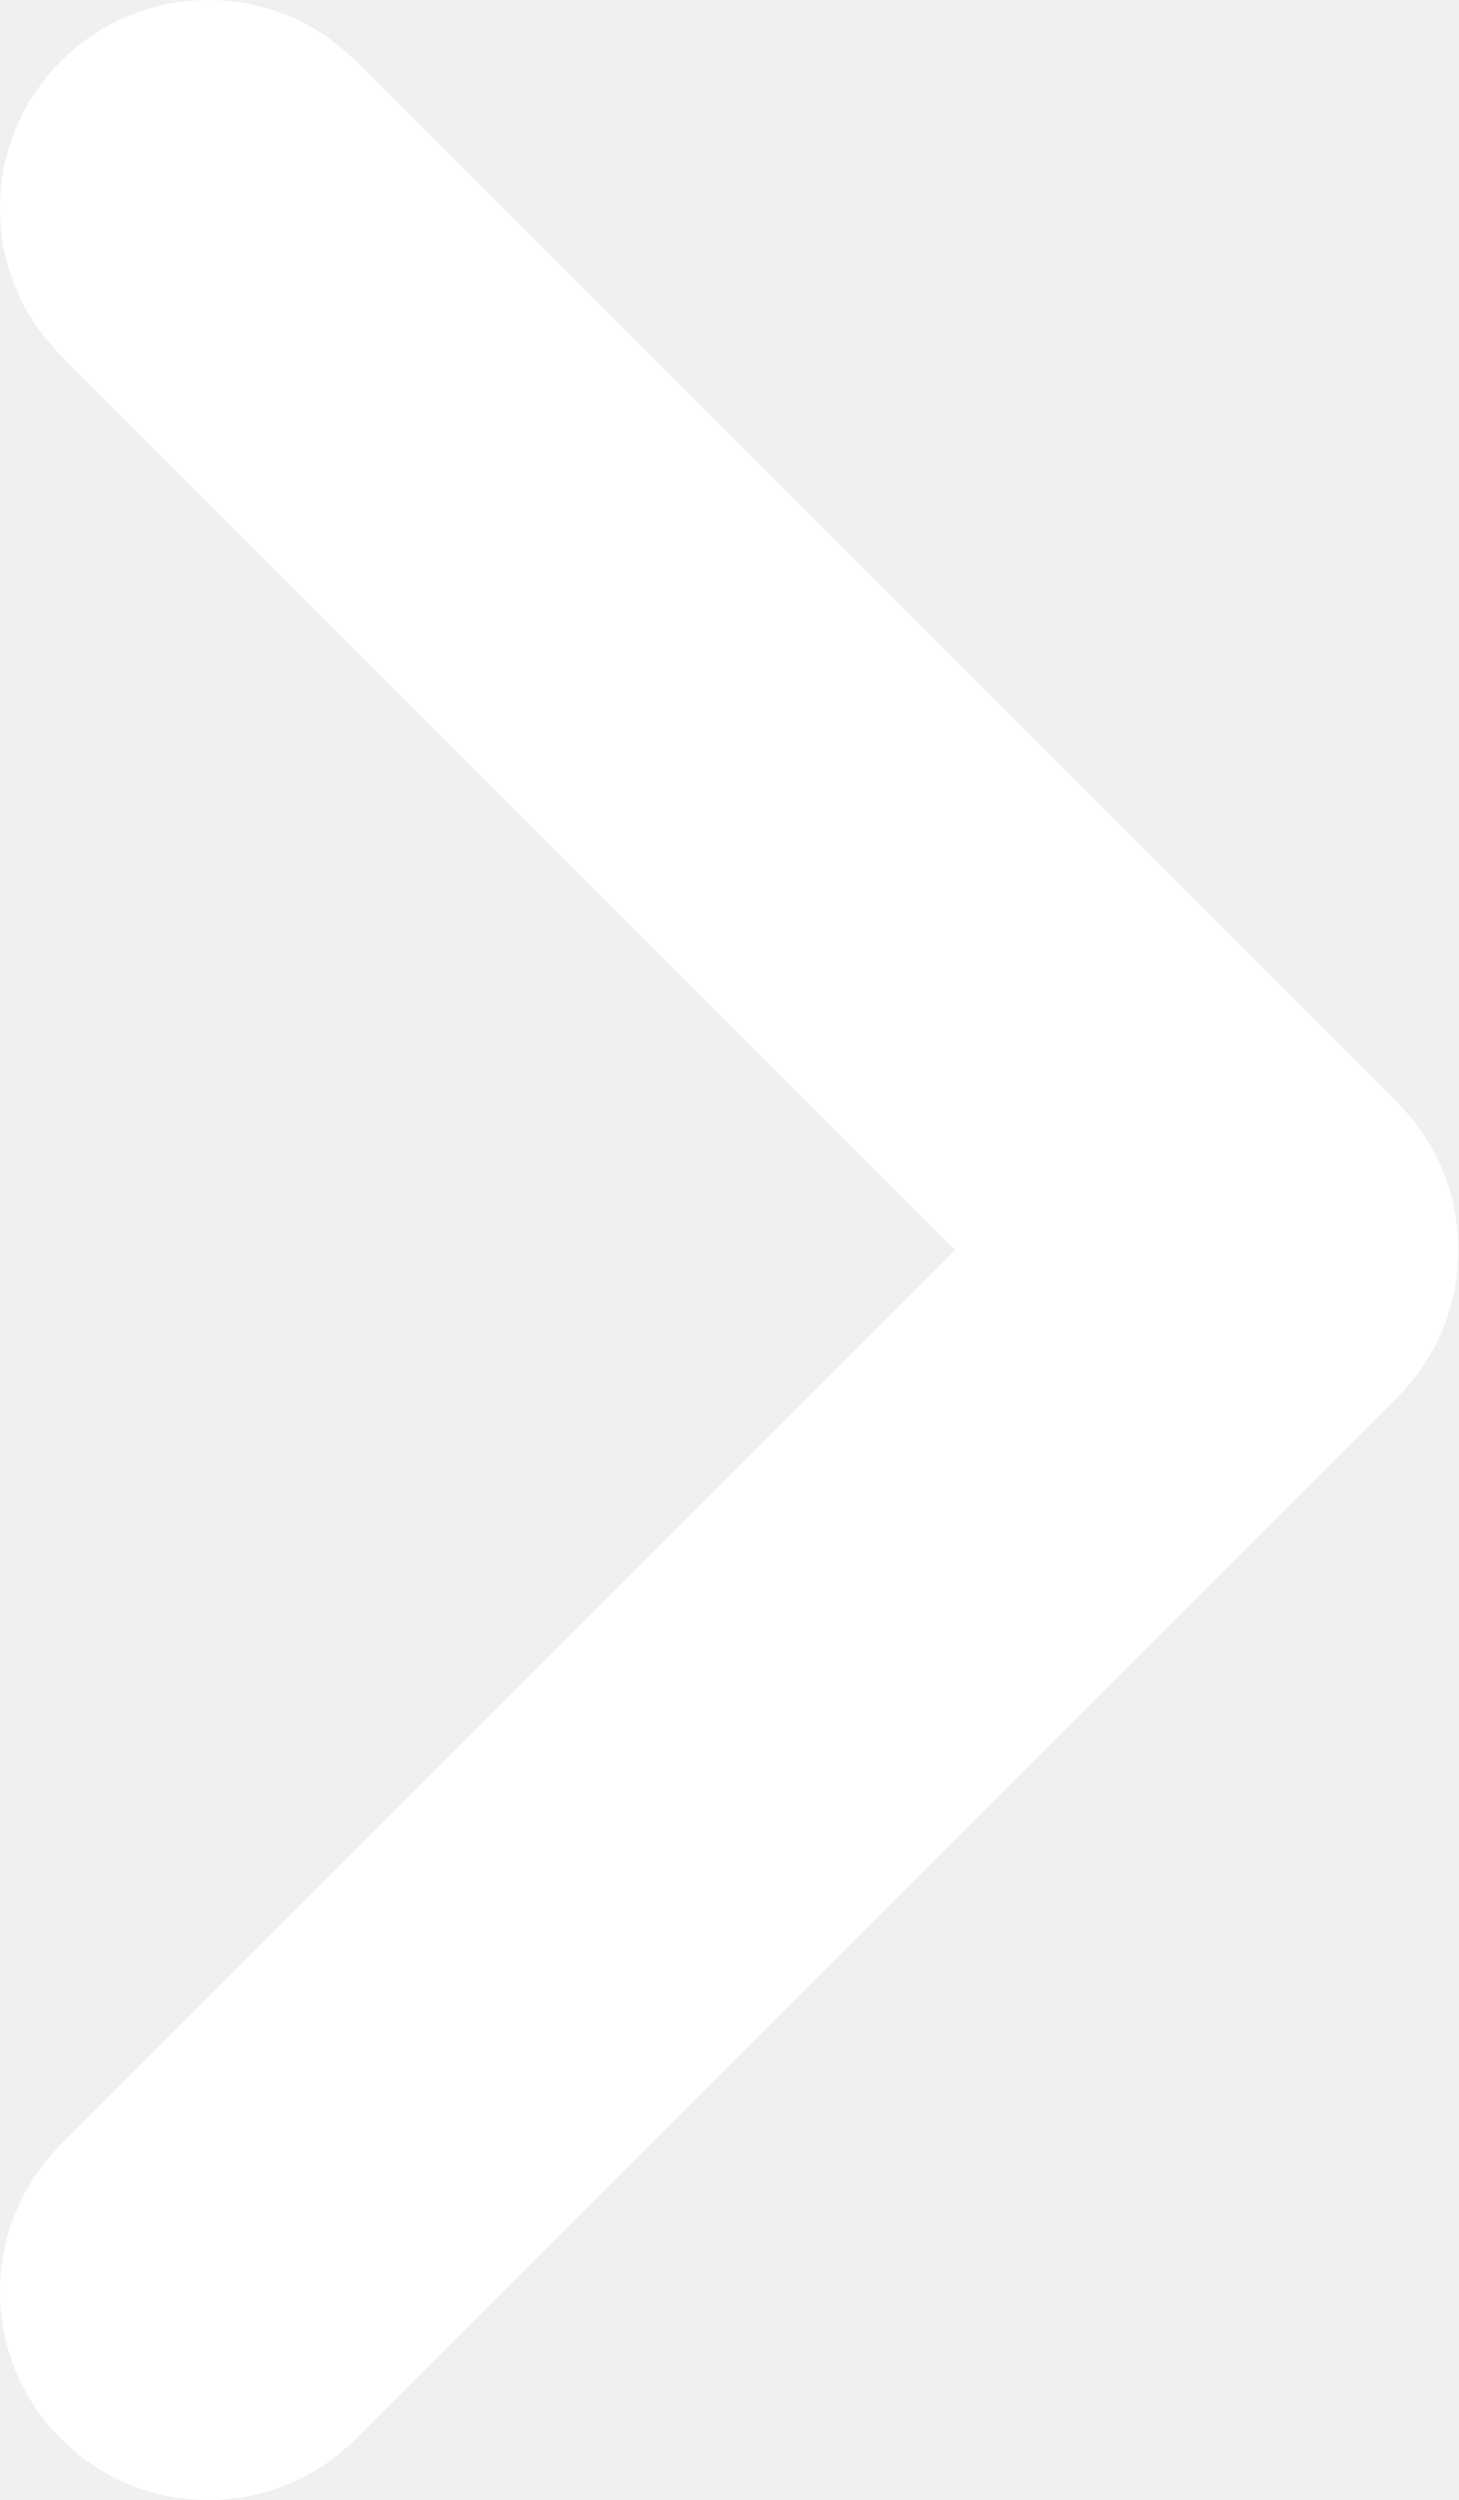
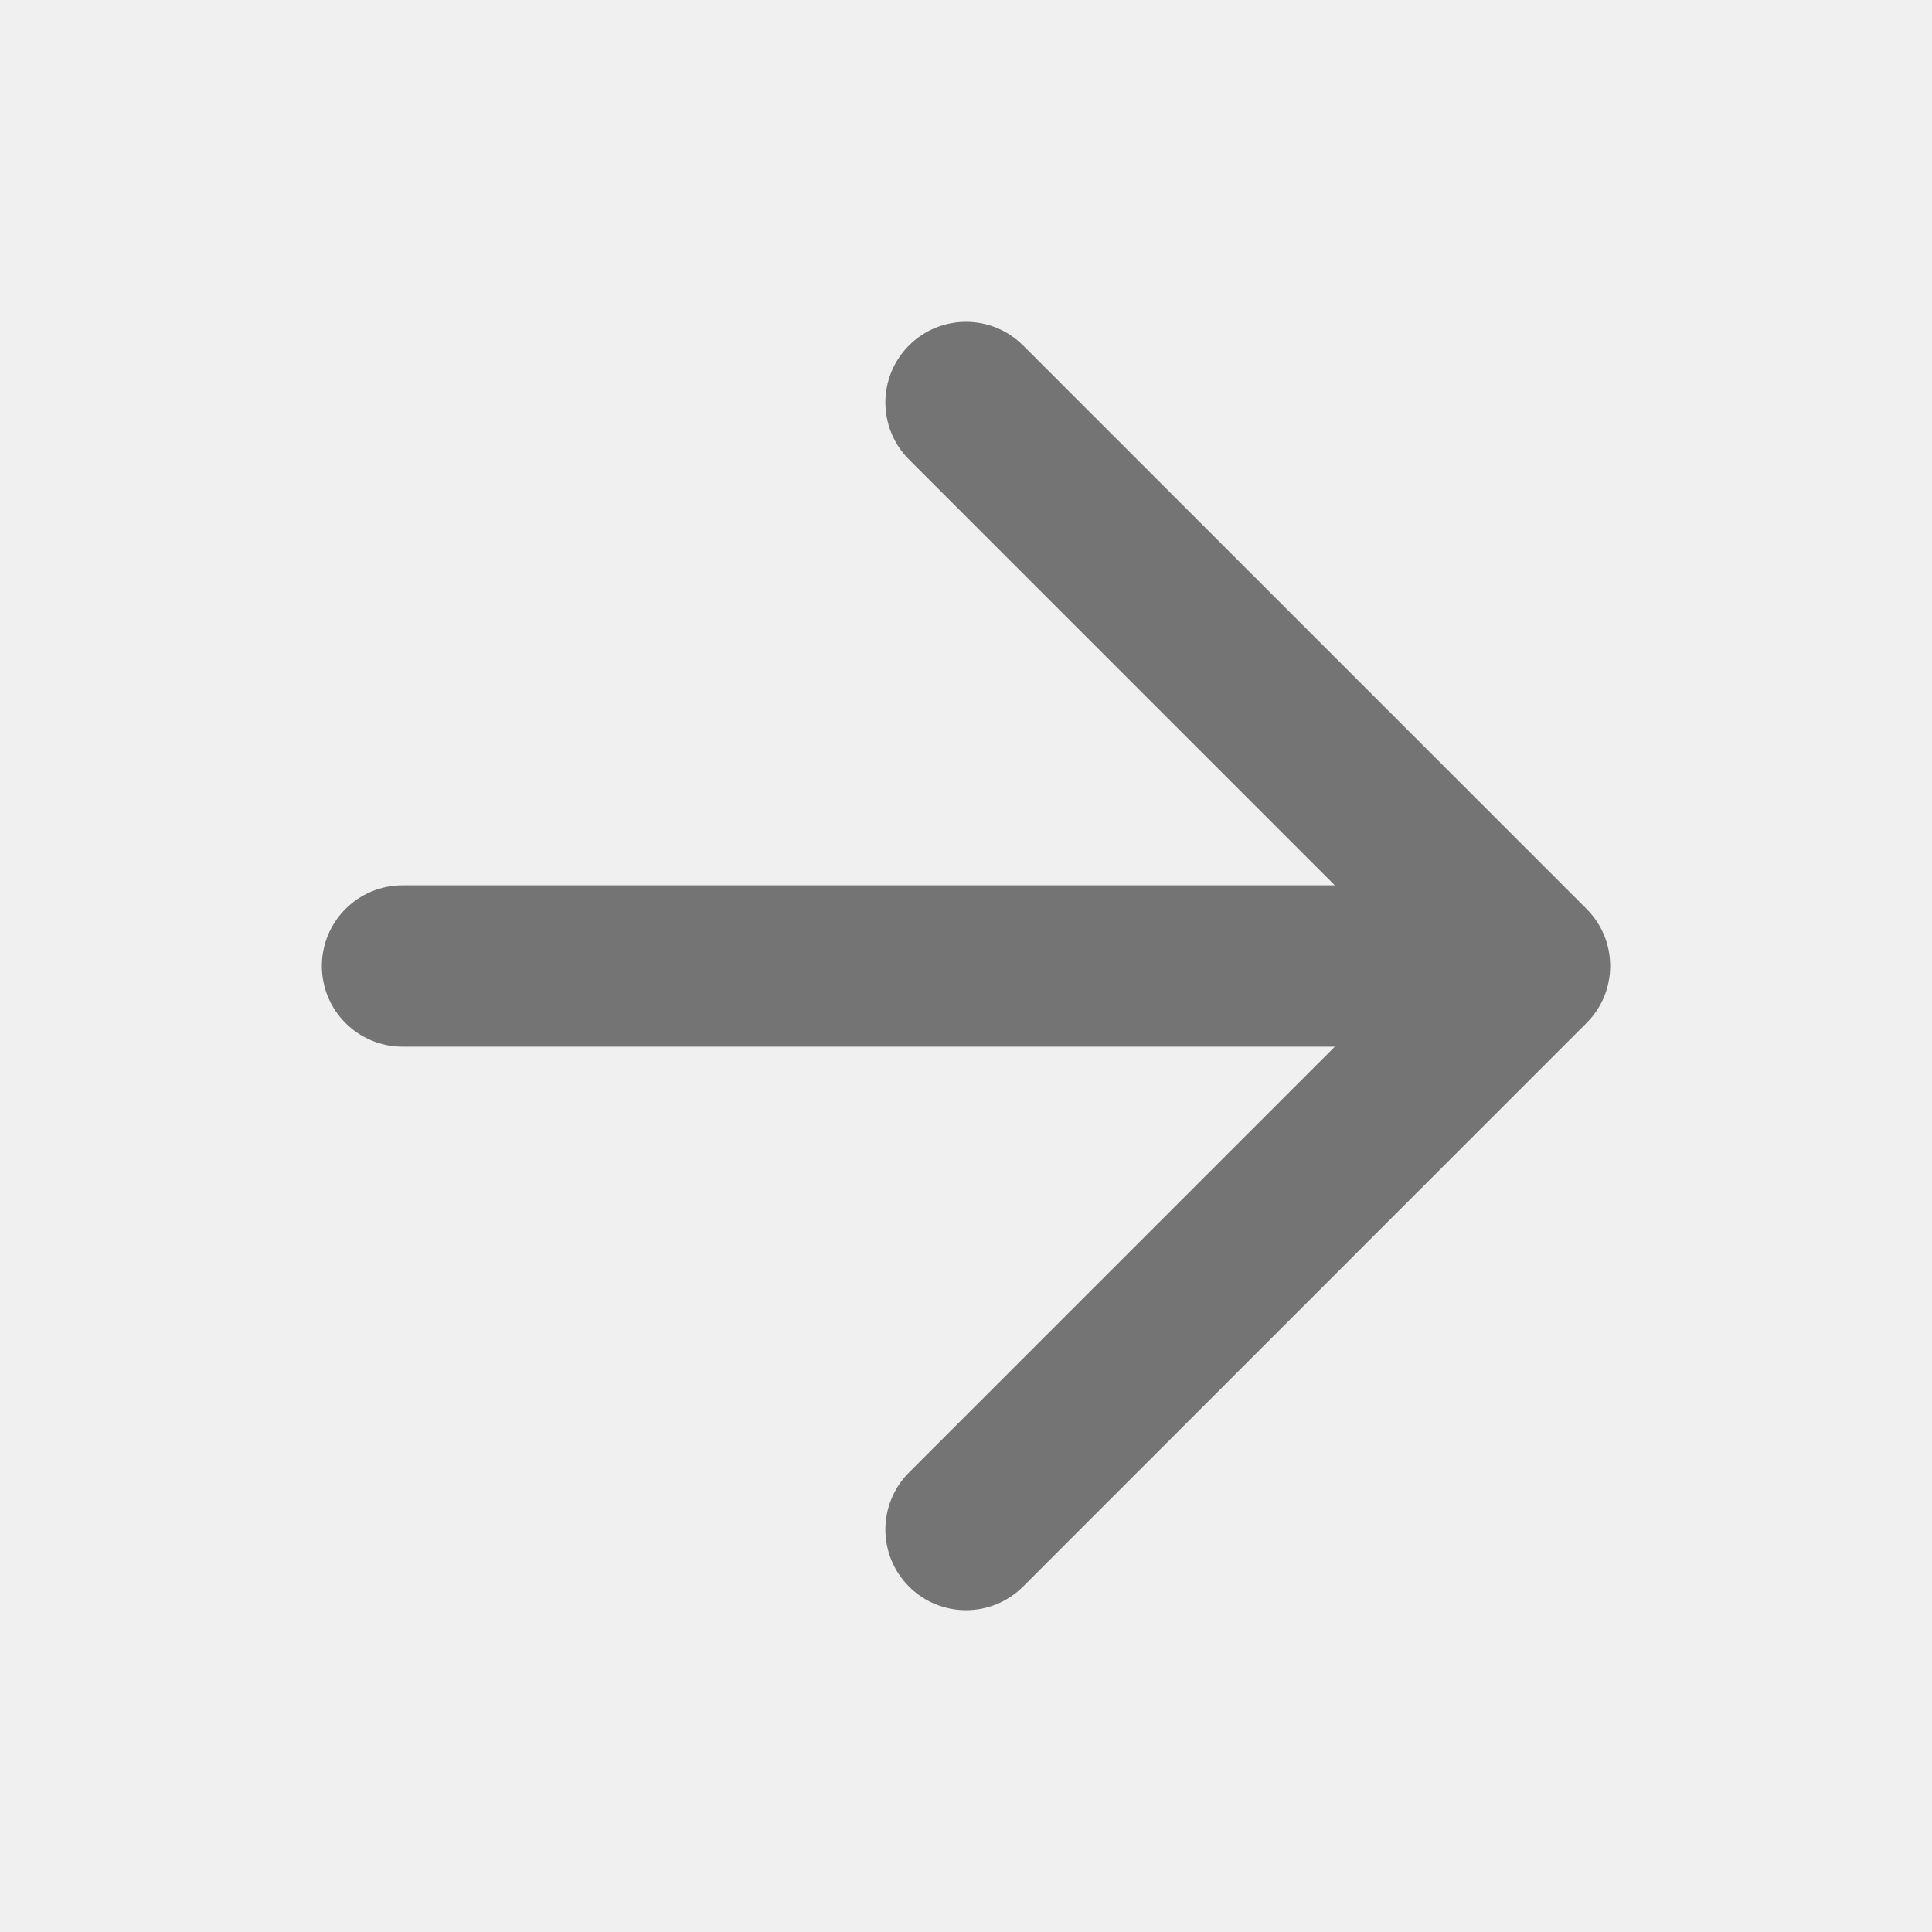
- <svg xmlns="http://www.w3.org/2000/svg" width="7" height="12" viewBox="0 0 7 12" fill="none">
-   <path fill-rule="evenodd" clip-rule="evenodd" d="M0.293 0.293C0.683 -0.098 1.317 -0.098 1.707 0.293L6.707 5.293C7.098 5.683 7.098 6.317 6.707 6.707L1.707 11.707C1.317 12.098 0.683 12.098 0.293 11.707C-0.098 11.317 -0.098 10.683 0.293 10.293L4.586 6L0.293 1.707C-0.098 1.317 -0.098 0.683 0.293 0.293Z" fill="white" />
+ <svg xmlns="http://www.w3.org/2000/svg" width="20" height="20" viewBox="0 0 20 20" fill="none">
+   <path fill-rule="evenodd" clip-rule="evenodd" d="M9.41 3.576C9.736 3.25 10.264 3.25 10.591 3.576L16.424 9.409C16.75 9.736 16.75 10.264 16.424 10.59L10.591 16.424C10.264 16.75 9.736 16.75 9.41 16.424C9.084 16.098 9.084 15.569 9.41 15.243L13.818 10.835H4.167C3.706 10.835 3.332 10.461 3.332 10C3.332 9.539 3.706 9.165 4.167 9.165H13.818L9.41 4.757C9.084 4.431 9.084 3.902 9.41 3.576Z" fill="#747474" />
</svg>
